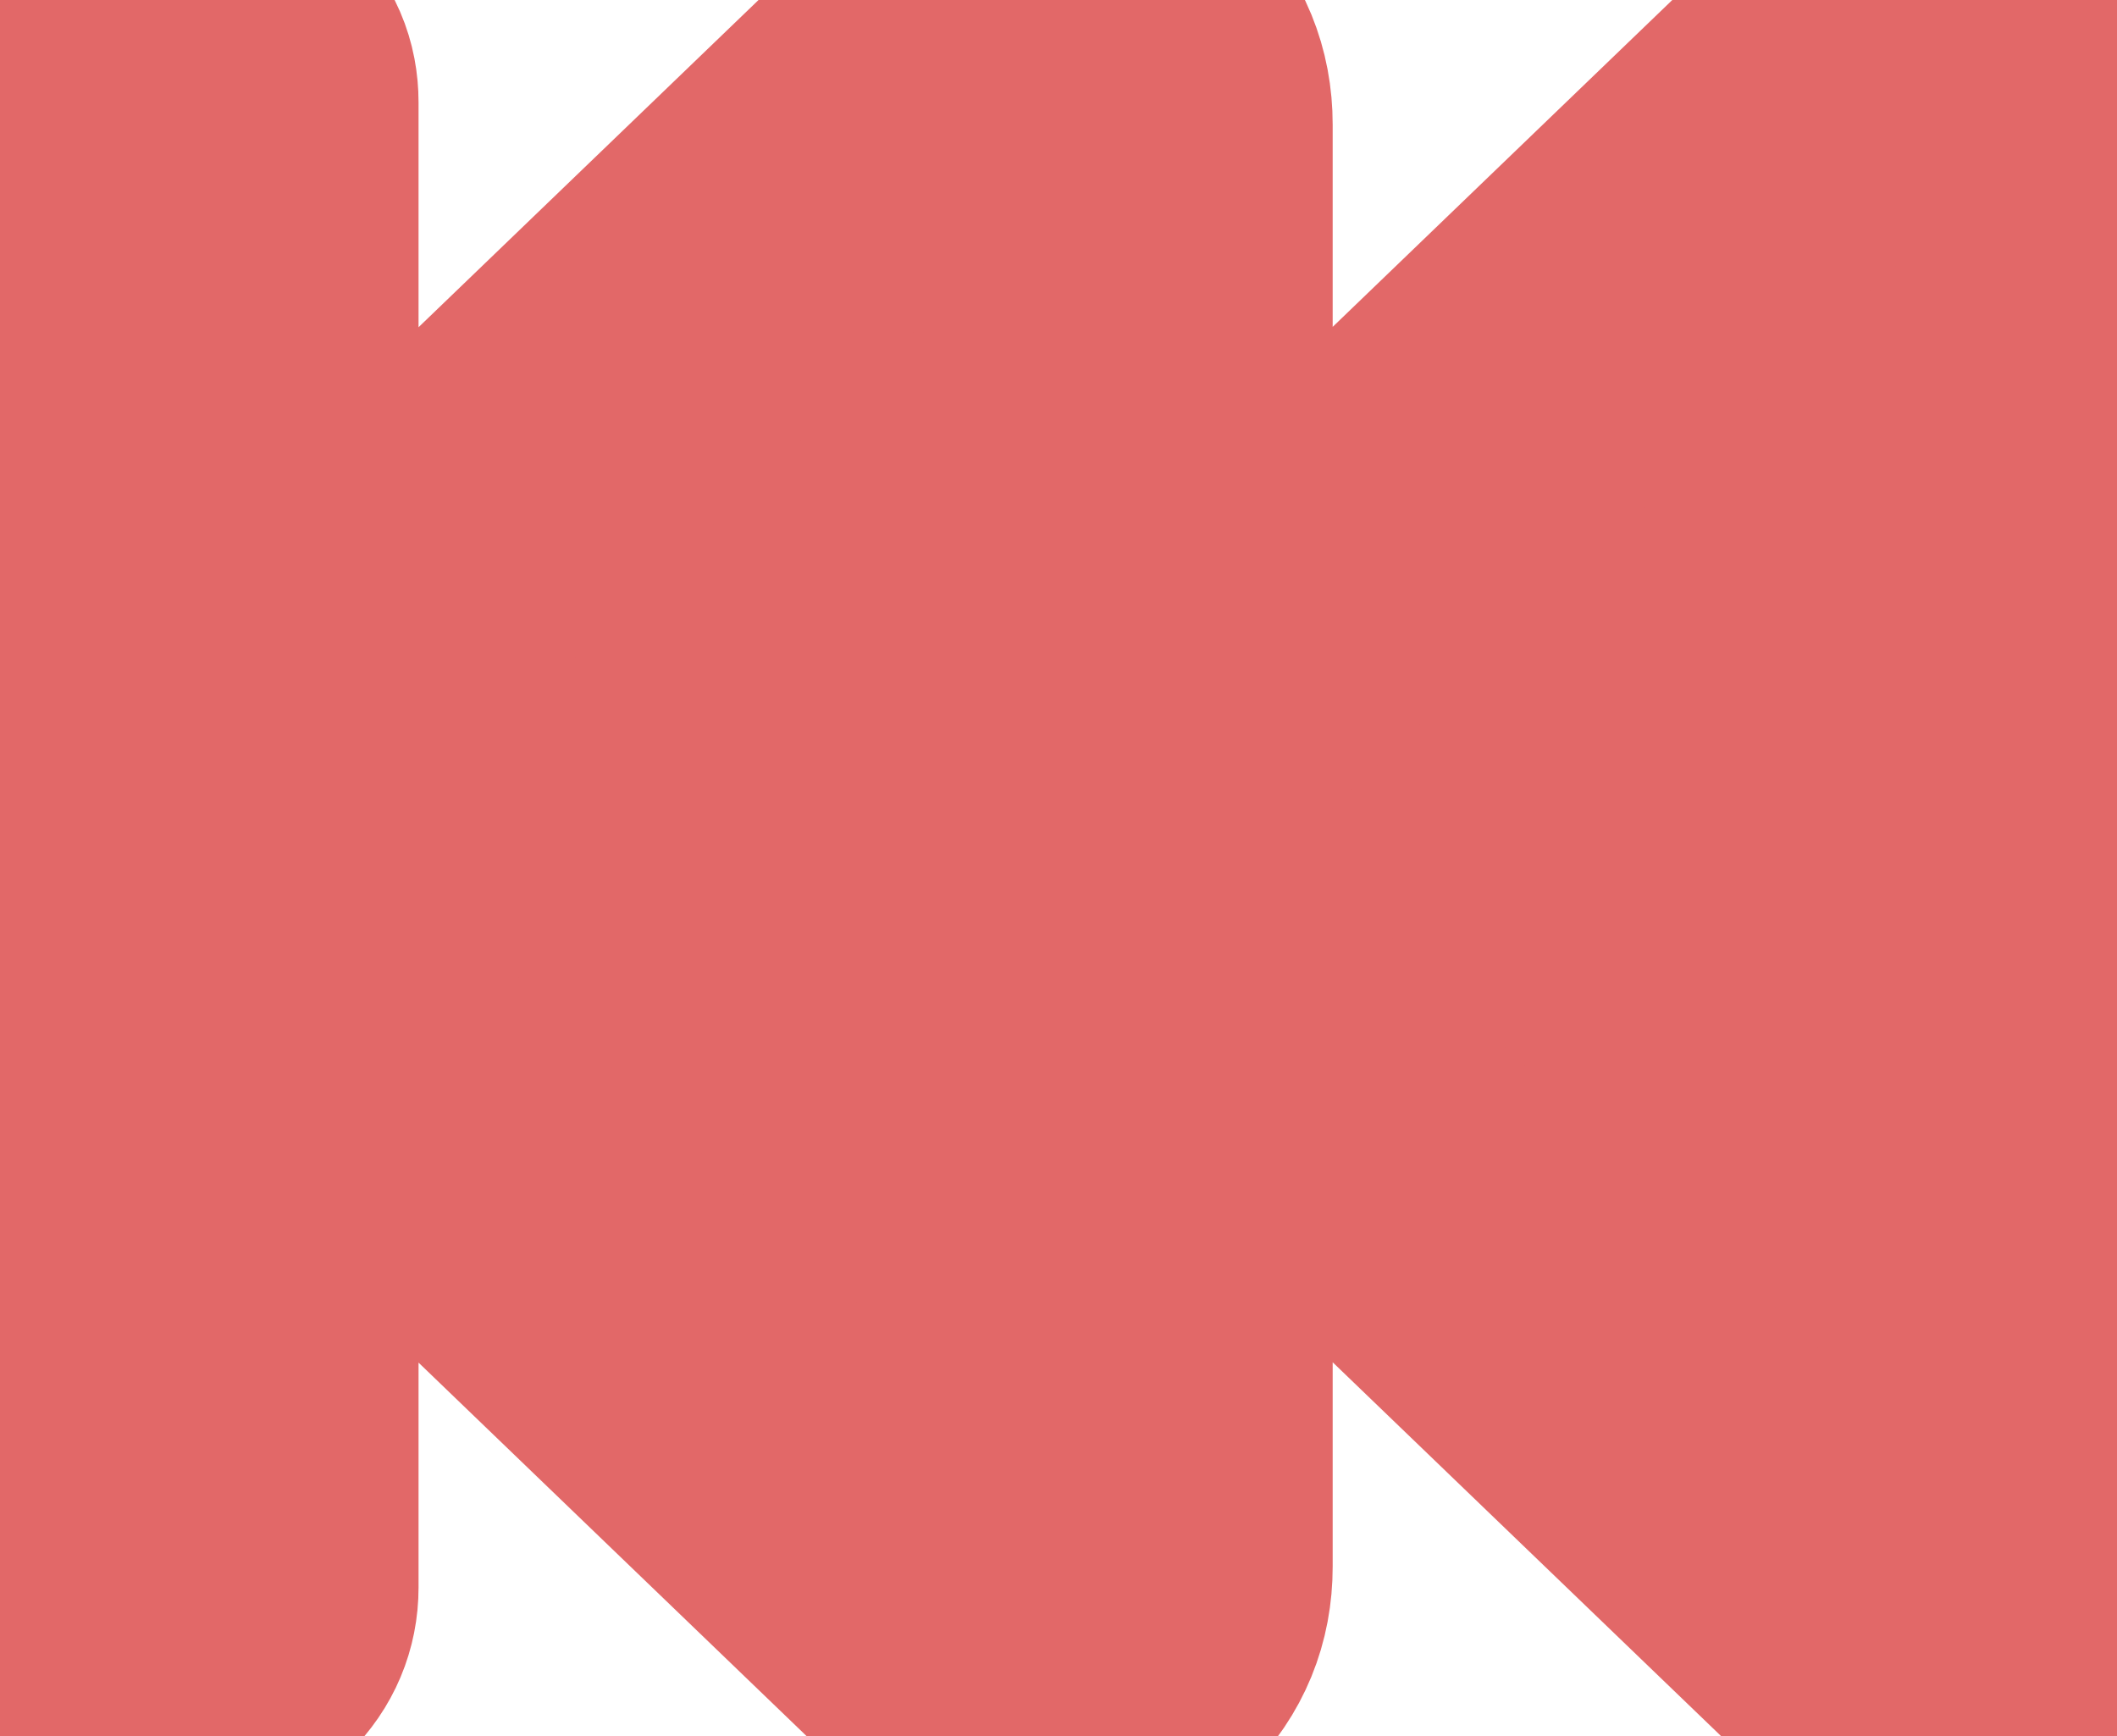
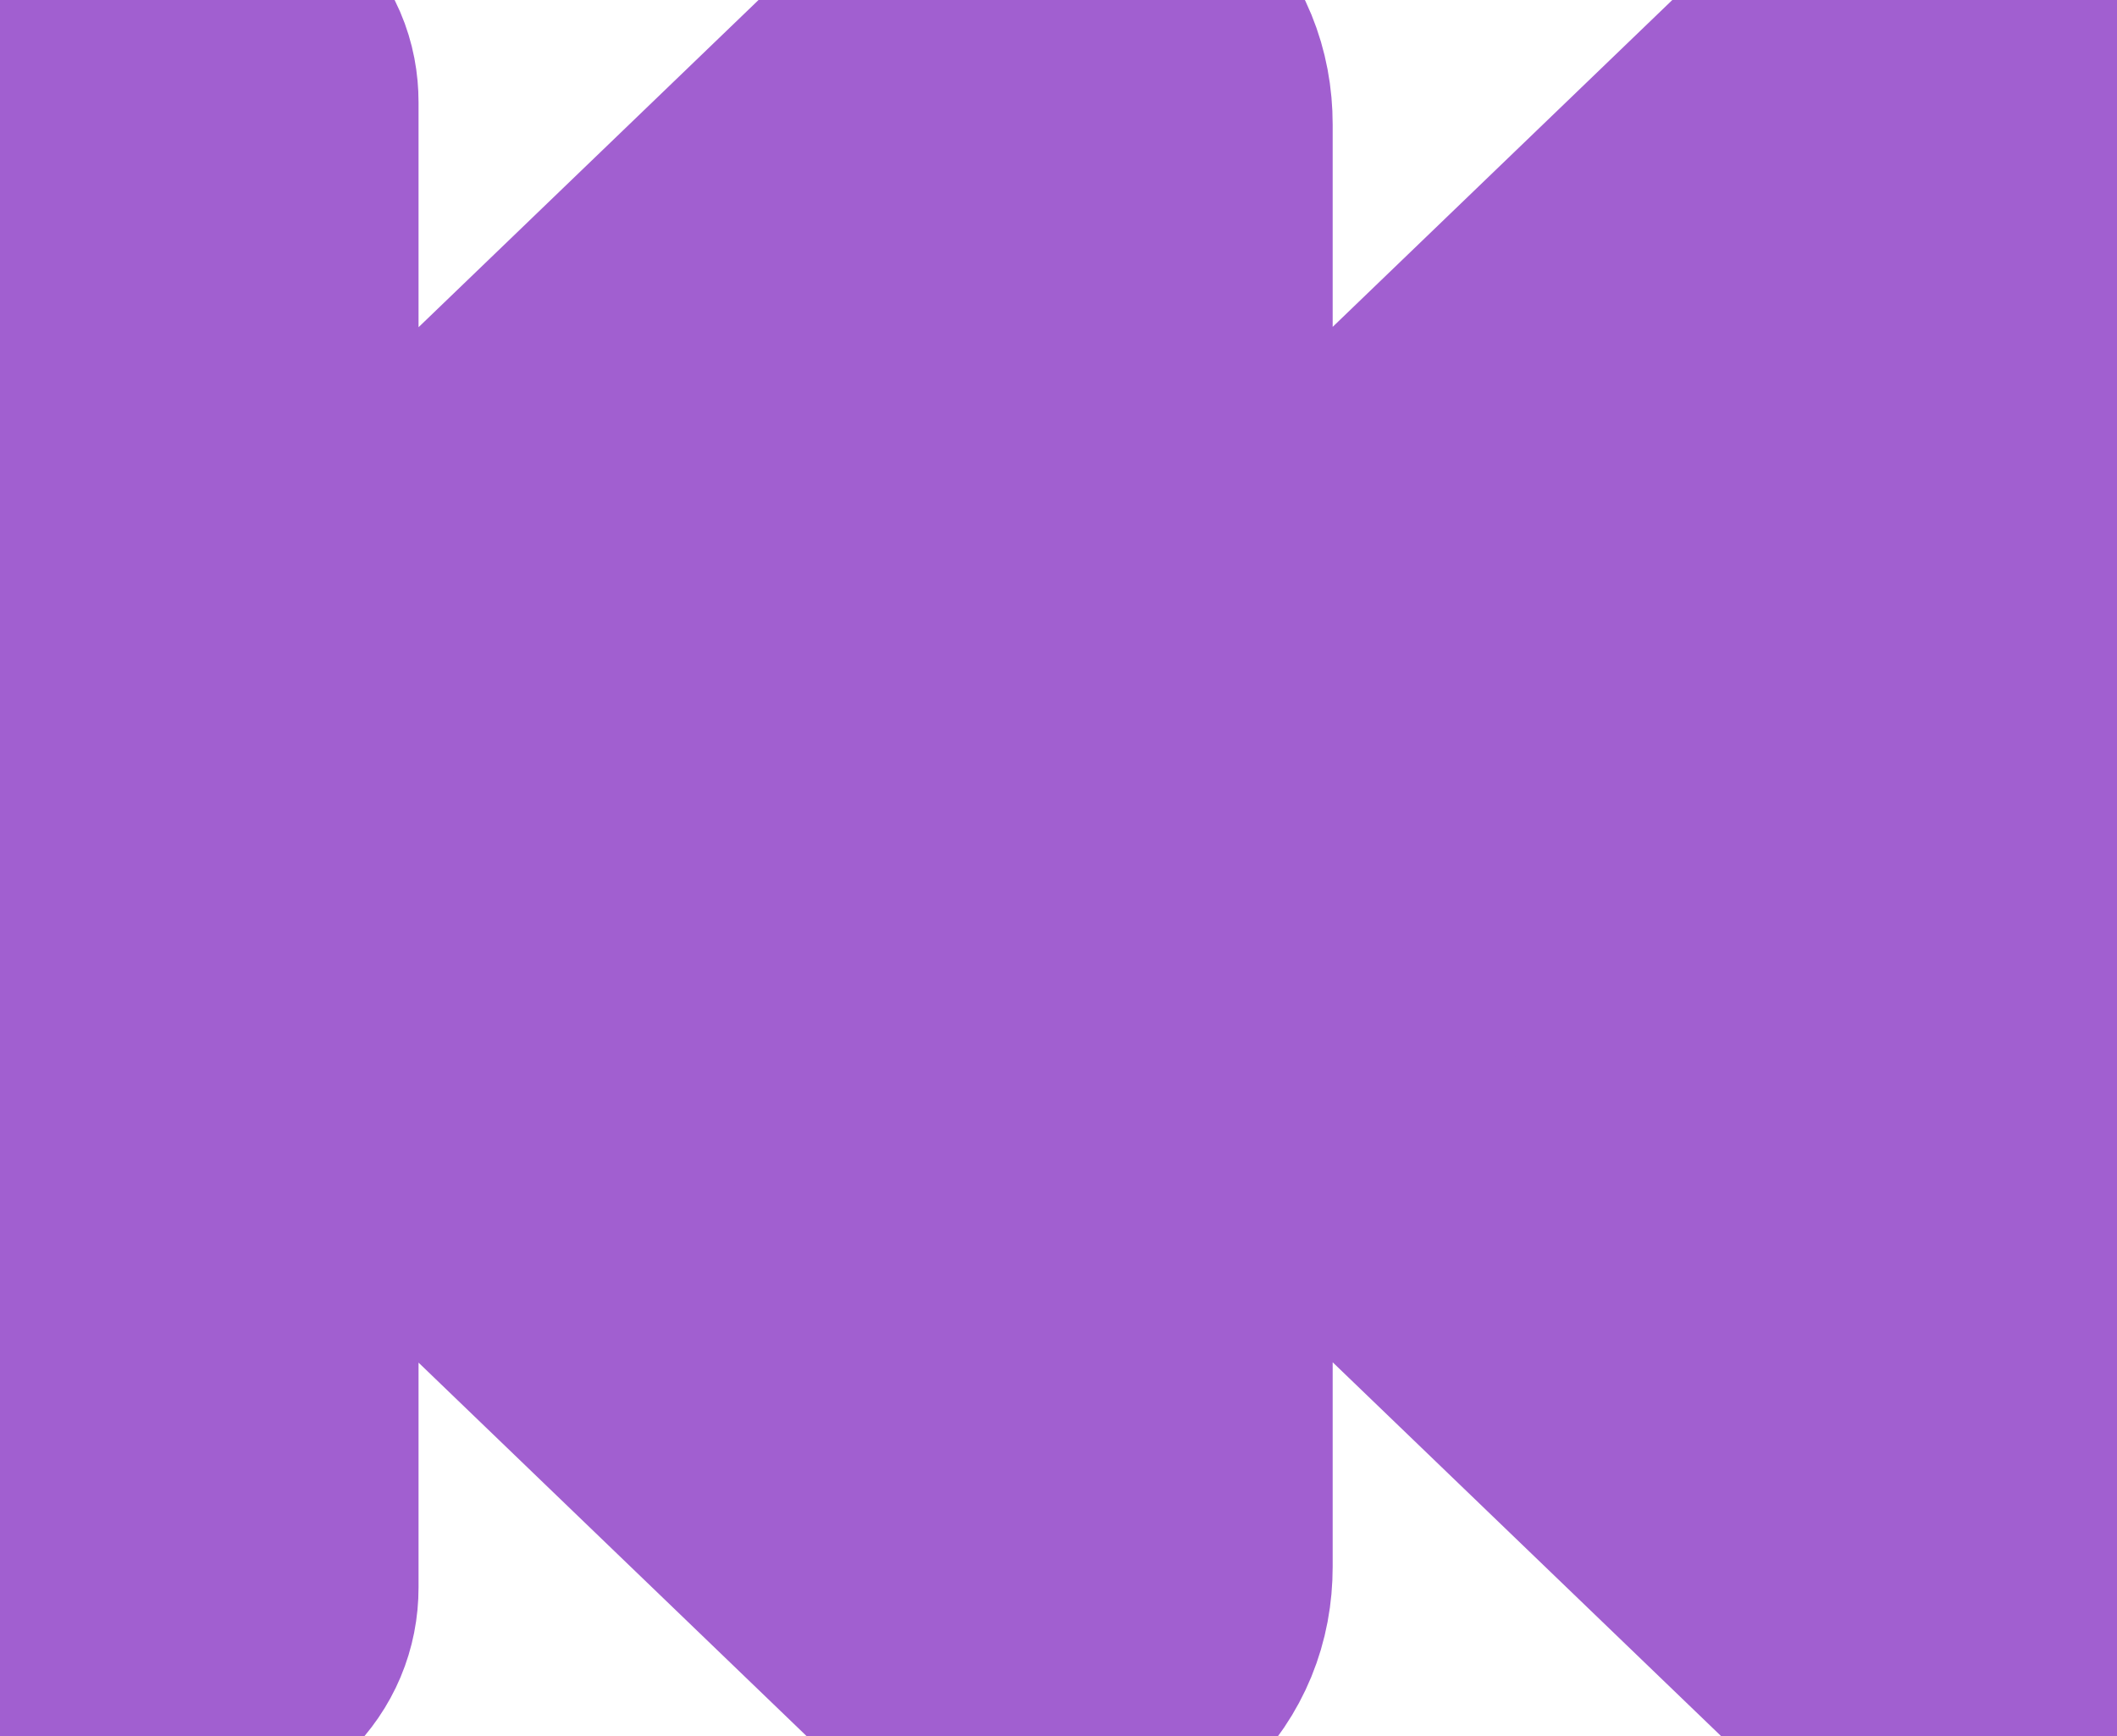
<svg xmlns="http://www.w3.org/2000/svg" viewBox="0 0 6.1 5">
-   <path fill="#e26868" stroke="#e26868" d="m469.14 87.517 2.075-1.997c0.061-0.061 0.137-0.092 0.229-0.092 0.092 0 0.17 0.032 0.234 0.096 0.064 0.064 0.096 0.142 0.096 0.234v4.155c0 0.092-0.032 0.17-0.096 0.234-0.064 0.061-0.142 0.092-0.234 0.092-0.092 0-0.168-0.031-0.229-0.092l-2.075-1.997v1.764c0 0.092-0.032 0.17-0.096 0.234-0.064 0.061-0.142 0.092-0.234 0.092-0.092 0-0.168-0.031-0.229-0.092l-2.075-1.997v1.823c0 0.046-0.017 0.086-0.05 0.119-0.03 0.031-0.069 0.046-0.115 0.046h-0.33c-0.046 0-0.086-0.015-0.119-0.046-0.03-0.034-0.046-0.073-0.046-0.119v-4.279c0-0.046 0.015-0.084 0.046-0.115 0.034-0.034 0.073-0.05 0.119-0.05h0.33c0.046 0 0.084 0.017 0.115 0.05 0.034 0.031 0.05 0.069 0.05 0.115v1.823l2.075-1.997c0.061-0.061 0.137-0.092 0.229-0.092 0.092 0 0.17 0.032 0.234 0.096 0.064 0.064 0.096 0.142 0.096 0.234z" transform="translate(-465.8 -85.4)" />
+   <path fill="#a15fd0" stroke="#a15fd0" d="m469.14 87.517 2.075-1.997c0.061-0.061 0.137-0.092 0.229-0.092 0.092 0 0.17 0.032 0.234 0.096 0.064 0.064 0.096 0.142 0.096 0.234v4.155c0 0.092-0.032 0.17-0.096 0.234-0.064 0.061-0.142 0.092-0.234 0.092-0.092 0-0.168-0.031-0.229-0.092l-2.075-1.997v1.764c0 0.092-0.032 0.17-0.096 0.234-0.064 0.061-0.142 0.092-0.234 0.092-0.092 0-0.168-0.031-0.229-0.092l-2.075-1.997v1.823c0 0.046-0.017 0.086-0.05 0.119-0.03 0.031-0.069 0.046-0.115 0.046h-0.33c-0.046 0-0.086-0.015-0.119-0.046-0.03-0.034-0.046-0.073-0.046-0.119v-4.279c0-0.046 0.015-0.084 0.046-0.115 0.034-0.034 0.073-0.05 0.119-0.05h0.33c0.046 0 0.084 0.017 0.115 0.05 0.034 0.031 0.05 0.069 0.05 0.115v1.823l2.075-1.997c0.061-0.061 0.137-0.092 0.229-0.092 0.092 0 0.17 0.032 0.234 0.096 0.064 0.064 0.096 0.142 0.096 0.234z" transform="translate(-465.8 -85.4)" />
</svg>
